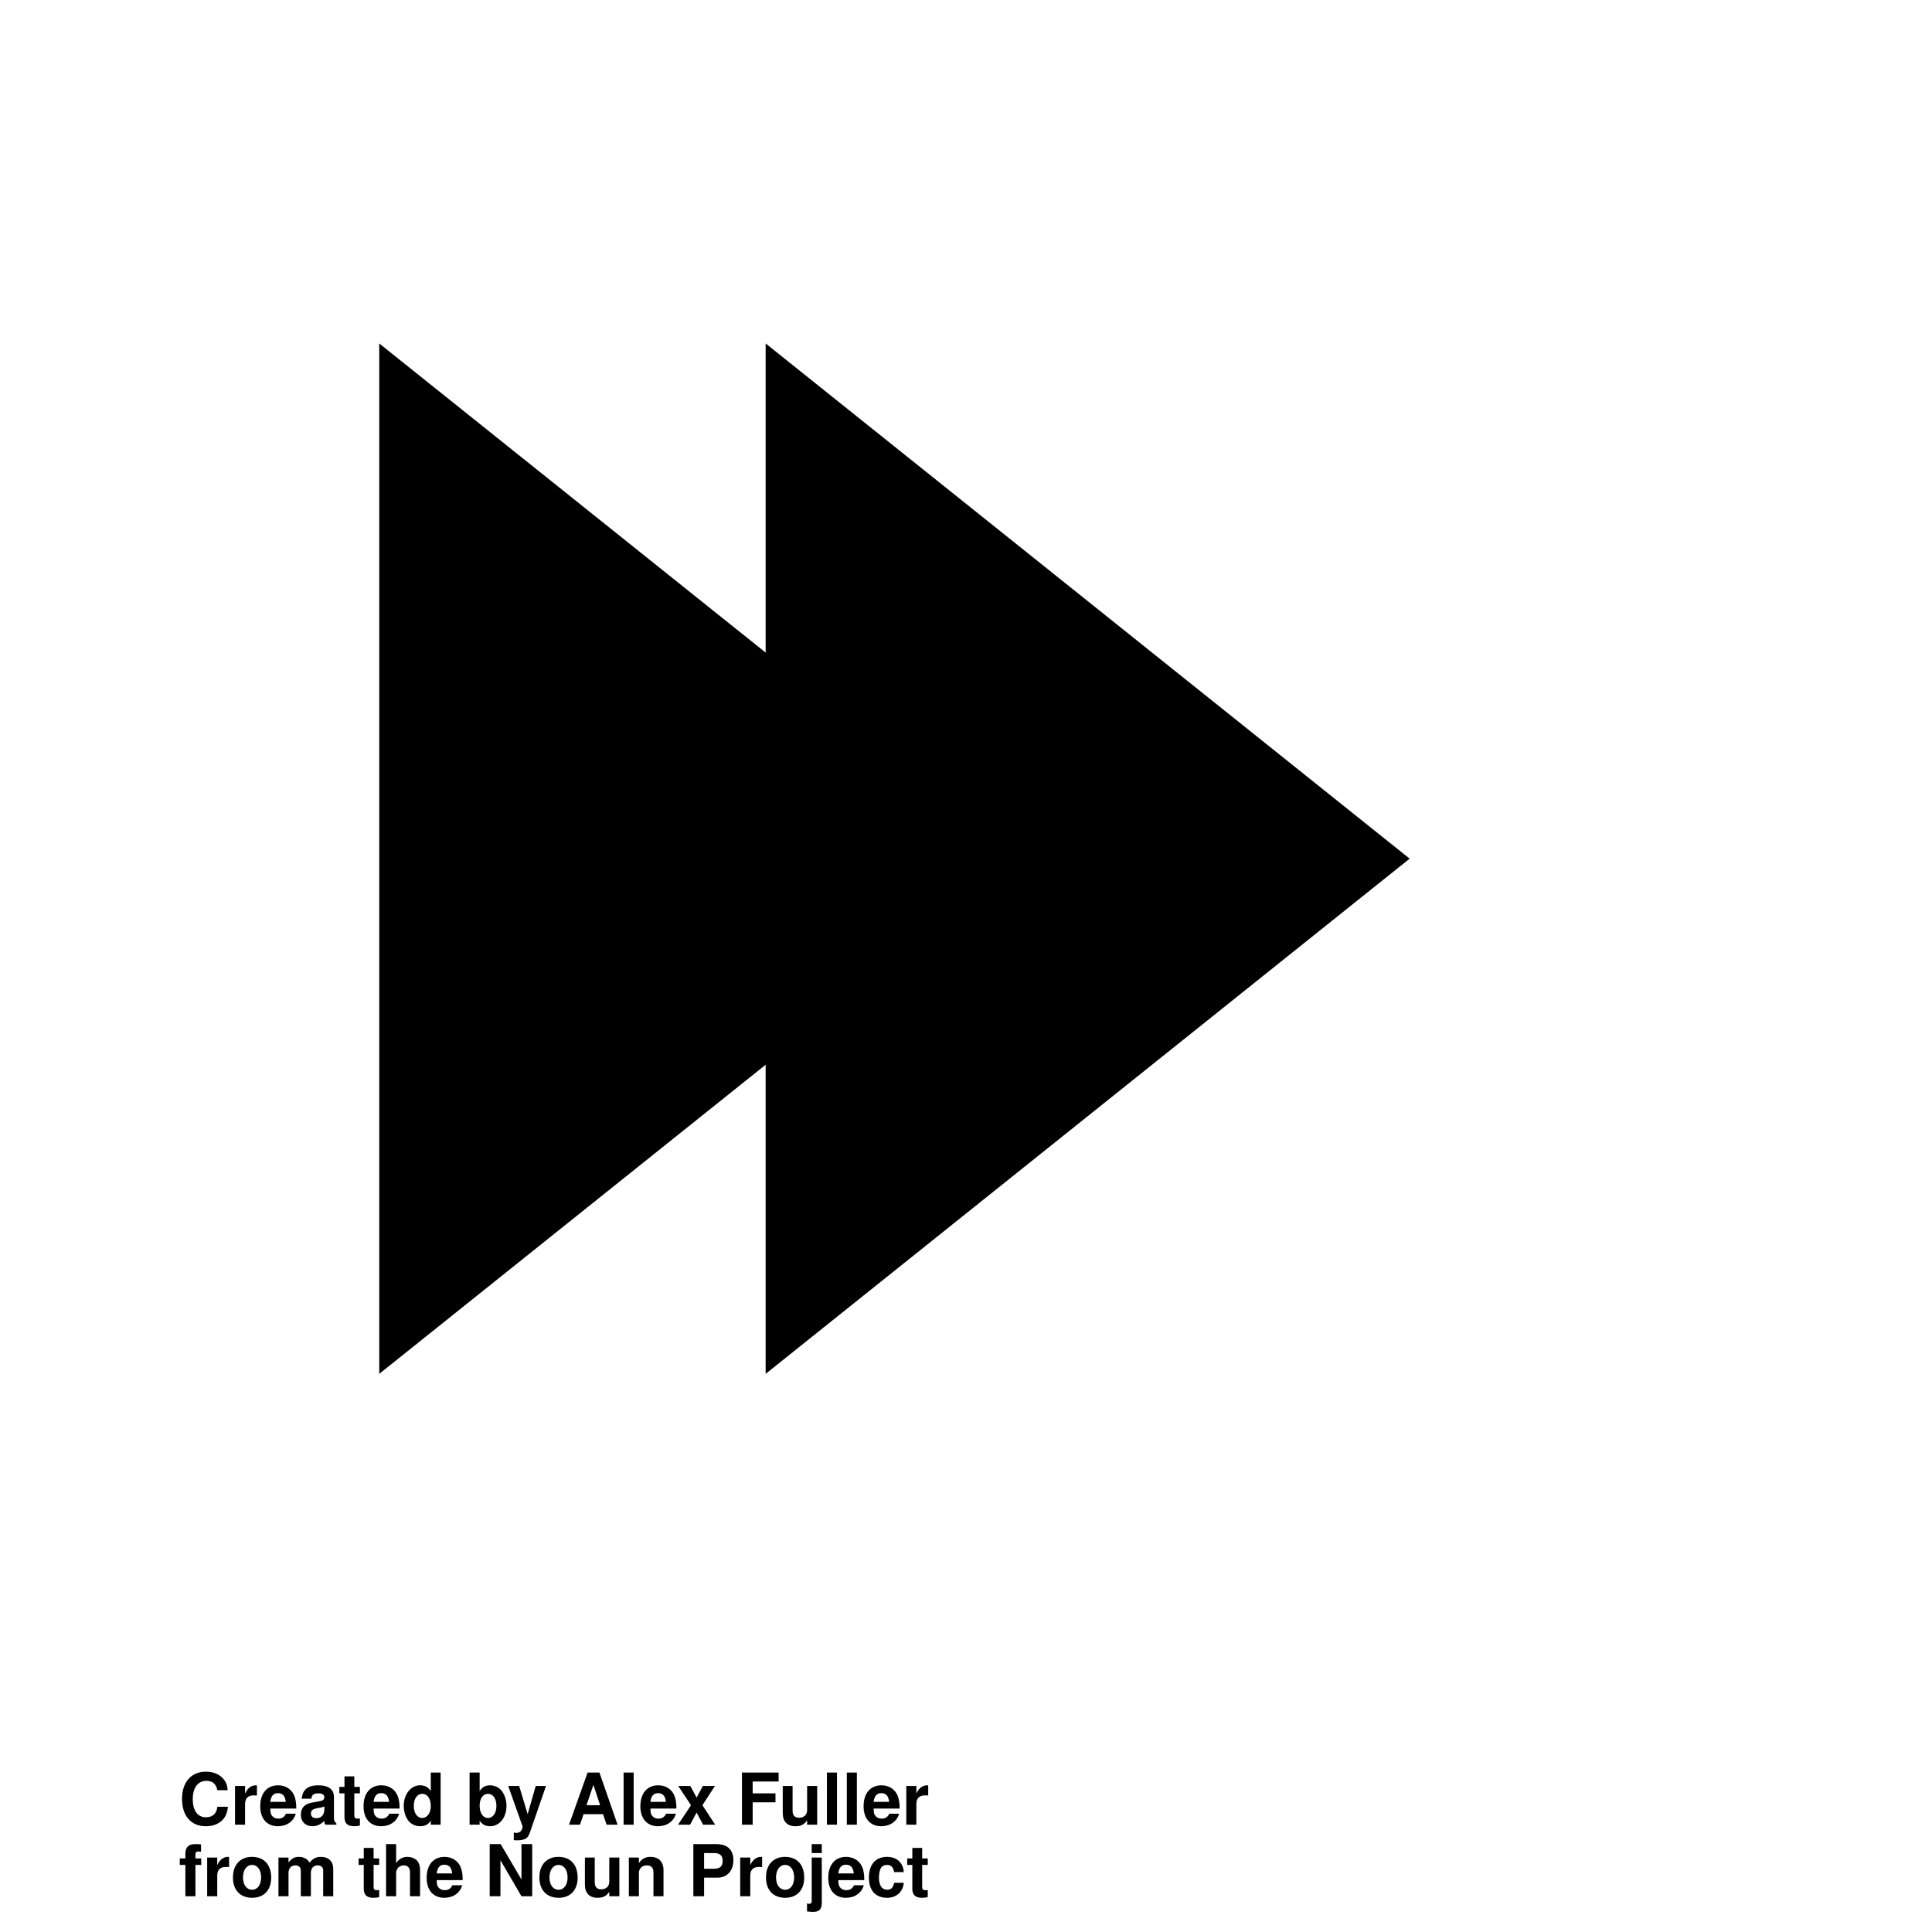
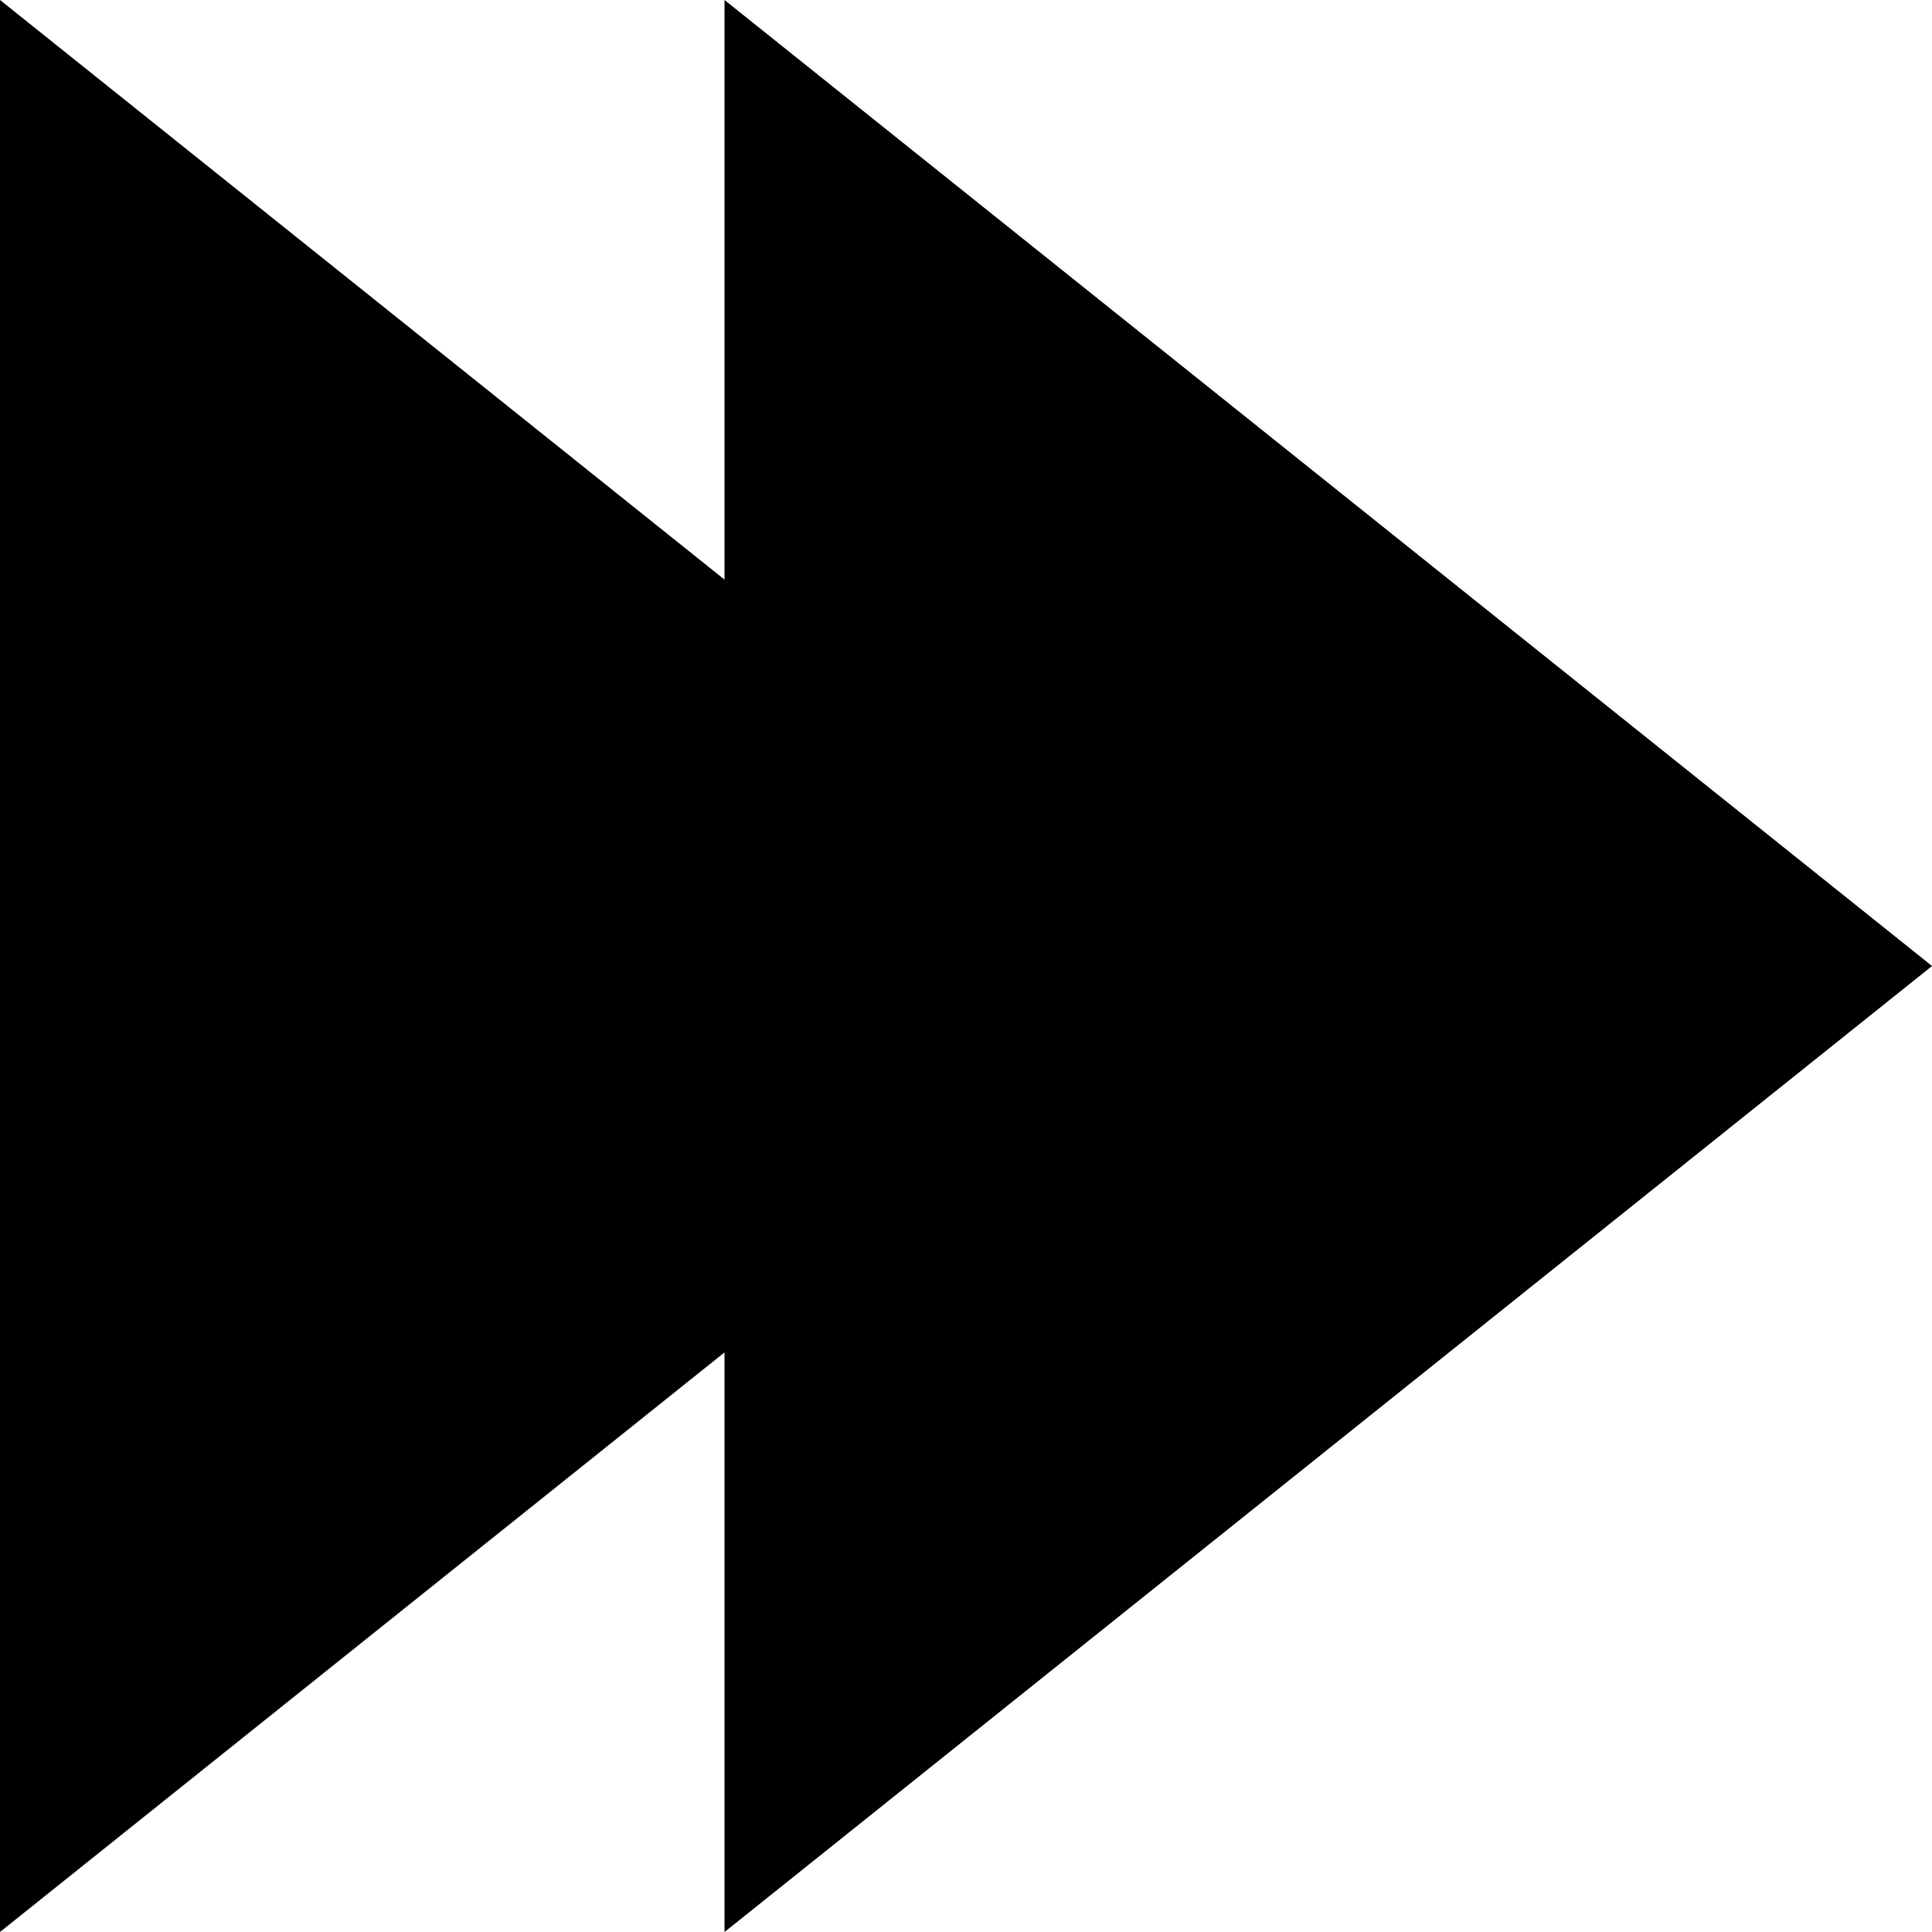
- <svg xmlns="http://www.w3.org/2000/svg" version="1.1" id="Your_Icon" x="0px" y="0px" width="100px" height="100px" viewBox="5.0 -10.0 100.0 135.0" enable-background="new 0 0 100 100" xml:space="preserve">
-   <polygon points="86,49.999 41,13.999 41,35.599 14,13.999 14,85.999 41,64.399 41,85.999 " />
-   <text x="0.0" y="117.5" font-size="5.0" font-weight="bold" font-family="Helvetica Neue, Helvetica, Arial-Unicode, Arial, Sans-serif" fill="#000000">Created by Alex Fuller</text>
-   <text x="0.0" y="122.5" font-size="5.0" font-weight="bold" font-family="Helvetica Neue, Helvetica, Arial-Unicode, Arial, Sans-serif" fill="#000000">from the Noun Project</text>
+ <svg xmlns="http://www.w3.org/2000/svg" version="1.1" id="Your_Icon" x="0px" y="0px" width="53.333px" height="53.333px" viewBox="24.629 7.777 53.333 53.333" enable-background="new 24.629 7.777 53.333 53.333" xml:space="preserve">
+   <polygon points="77.963,34.444 44.629,7.777 44.629,23.777 24.629,7.777 24.629,61.11 44.629,45.11 44.629,61.11 " />
</svg>
